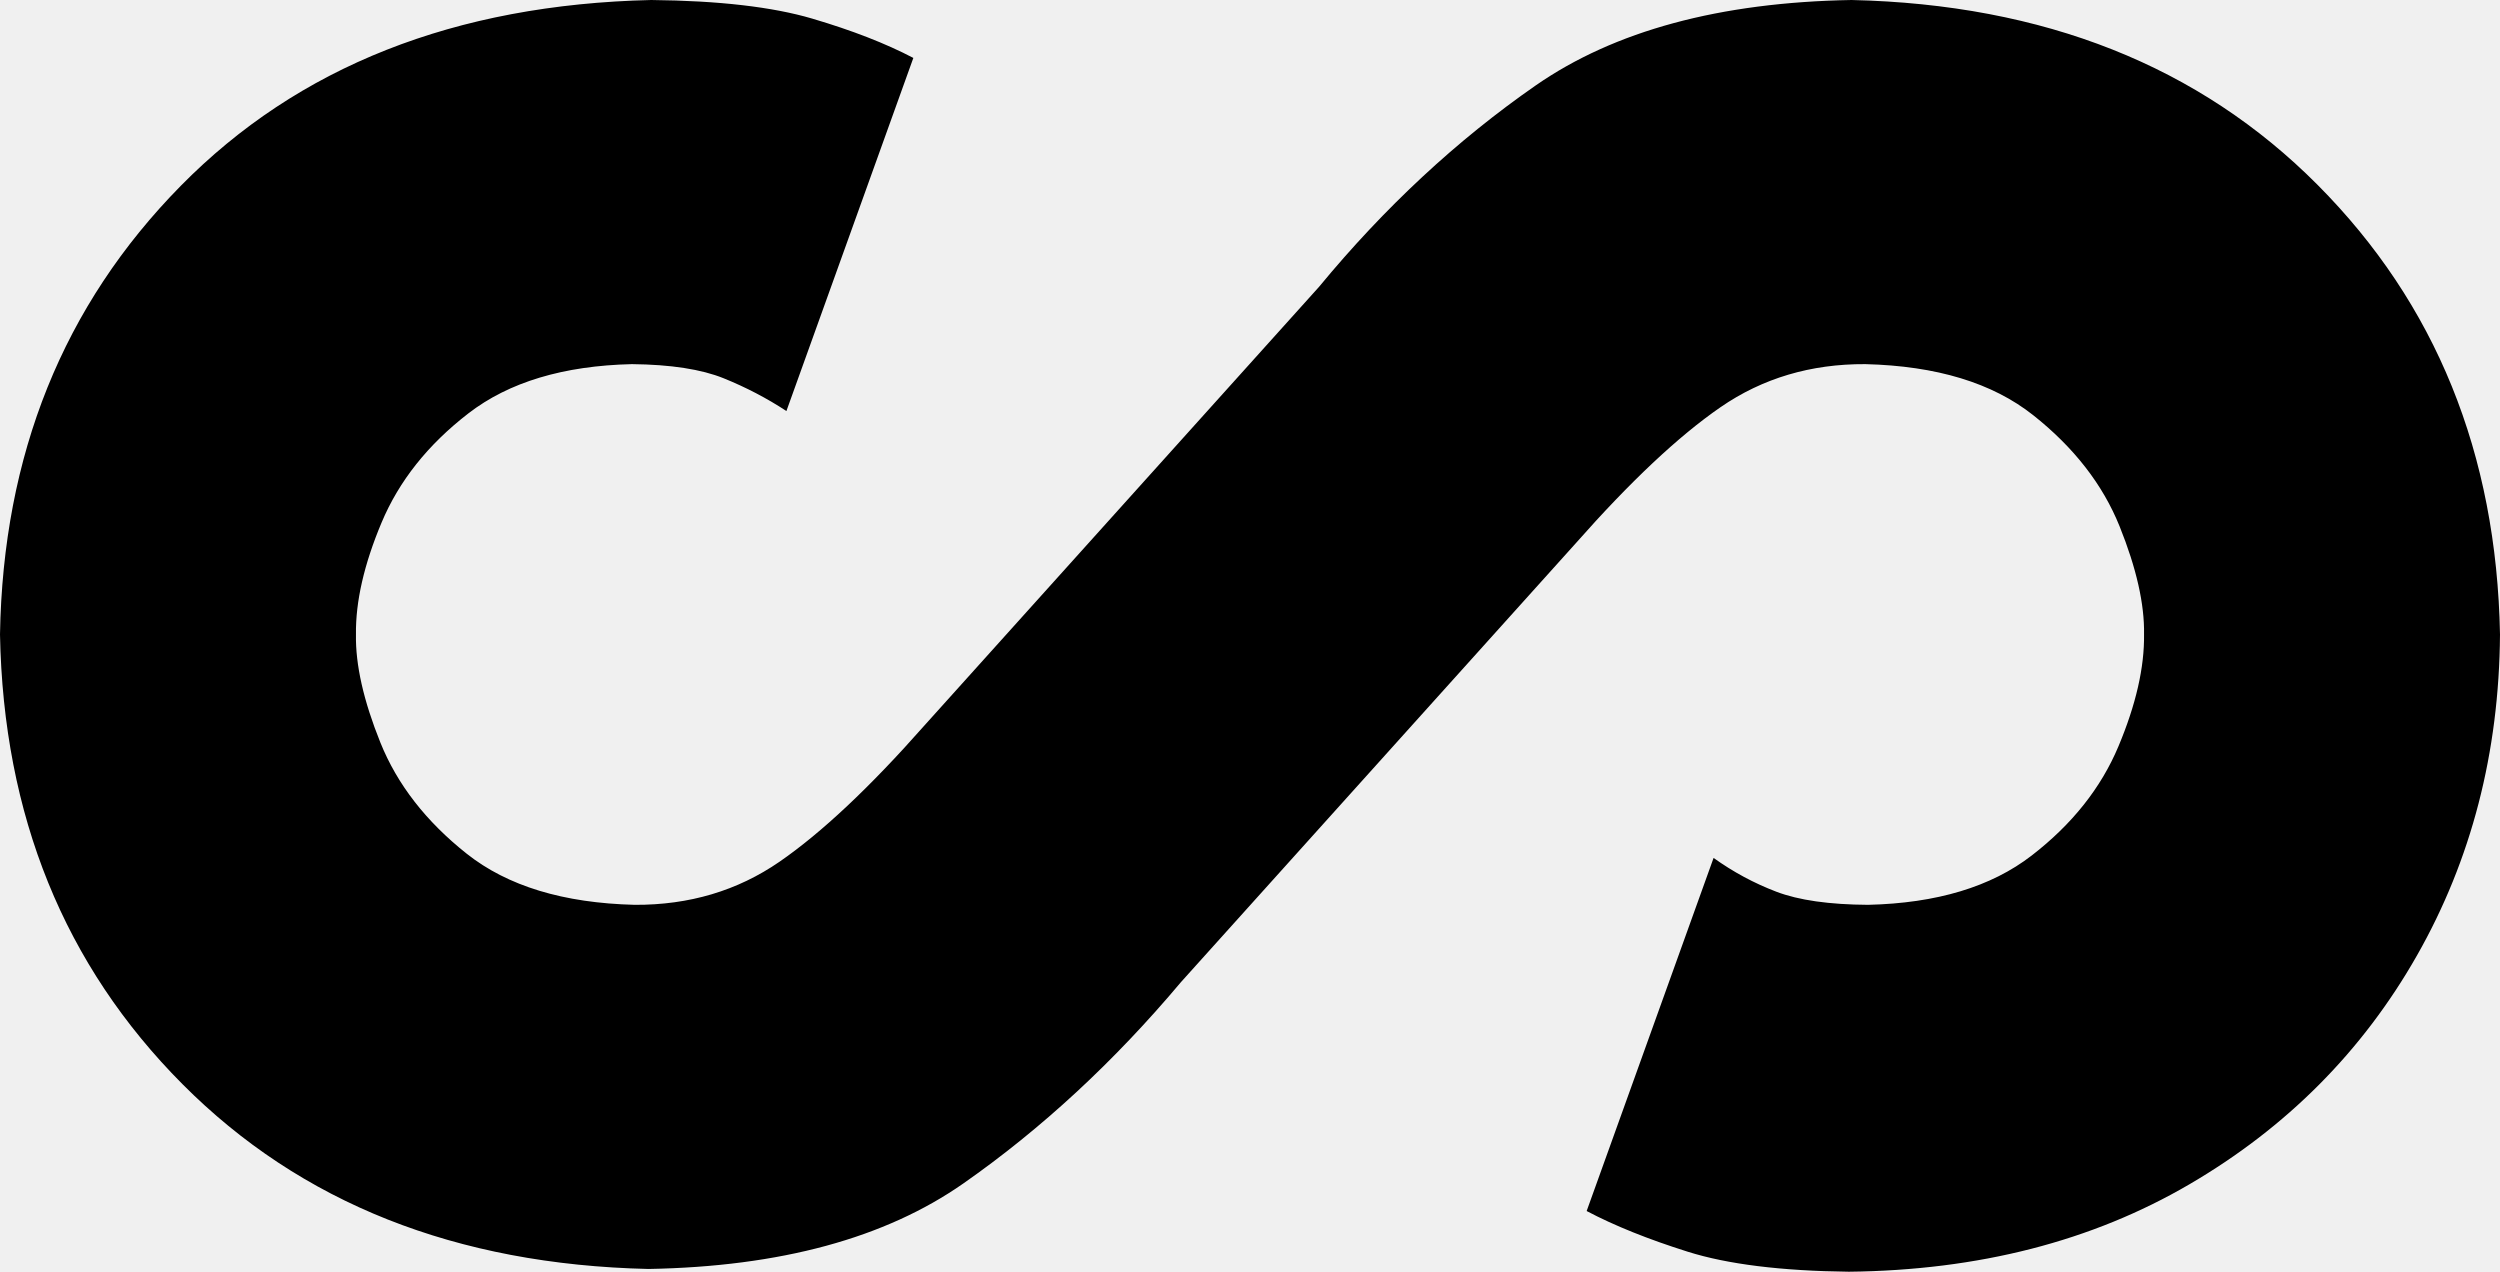
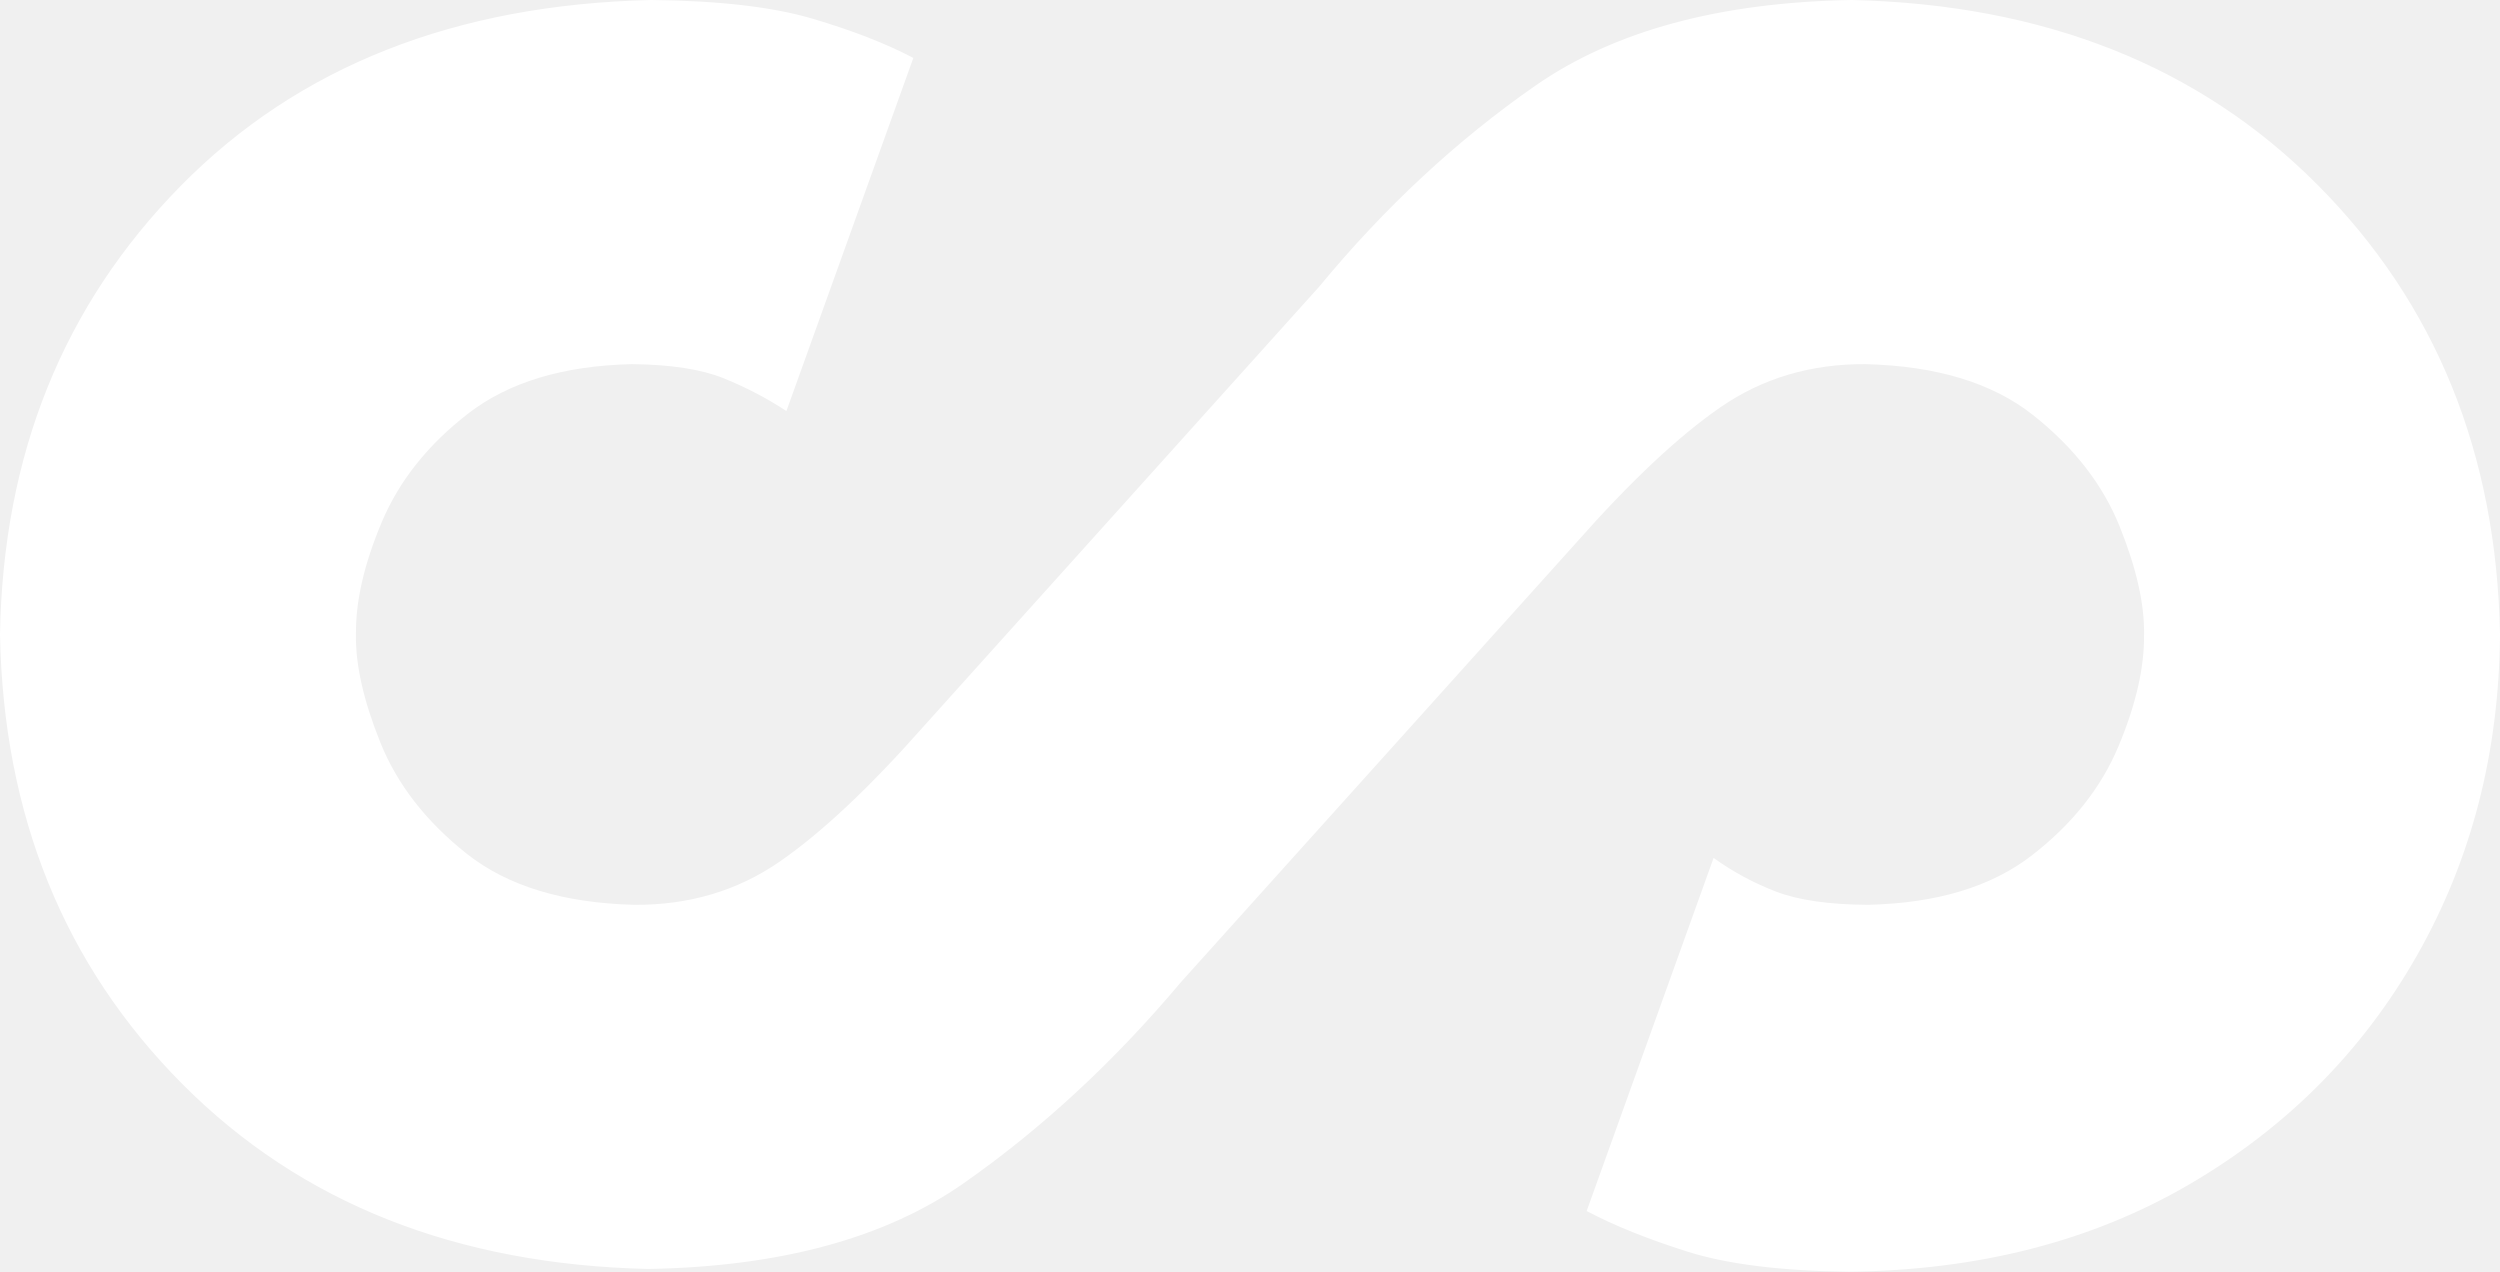
<svg xmlns="http://www.w3.org/2000/svg" width="1036" height="527" xml:space="preserve" overflow="hidden">
-   <g fill="oklch(55.1% 0.027 264.364)" transform="translate(-1682 -545)">
+   <g fill="white" transform="translate(-1682 -545)">
    <path d="M1951.86 545C1979.9 545.286 2002.15 547.858 2018.61 552.716 2035.08 557.575 2049.04 563.005 2060.49 569.006L2007.89 715.332C1999.79 710.021 1991.12 705.496 1981.88 701.757 1972.64 698.018 1959.96 696.065 1943.86 695.898 1915.45 696.561 1892.86 703.364 1876.1 716.306 1859.33 729.248 1847.33 744.349 1840.1 761.609 1832.86 778.869 1829.33 794.31 1829.51 807.929 1829.28 820.468 1832.66 835.4 1839.63 852.724 1846.61 870.048 1858.53 885.403 1875.42 898.789 1892.3 912.175 1915.5 919.232 1945 919.959 1967.59 920.078 1987.6 914.124 2005.04 902.097 2022.47 890.07 2042.48 871.255 2065.07 845.653L2228.59 663.889C2255.79 630.928 2285.71 603.111 2318.35 580.438 2350.99 557.765 2394.63 545.953 2449.28 545 2529.01 546.81 2593.38 572.341 2642.39 621.592 2691.39 670.844 2716.59 732.956 2718 807.929 2717.63 856.894 2706.17 901.224 2683.61 940.917 2661.05 980.61 2629.6 1012.24 2589.25 1035.8 2548.91 1059.36 2501.87 1071.43 2448.14 1072 2420.1 1071.67 2397.85 1068.9 2381.39 1063.71 2364.92 1058.52 2350.96 1052.9 2339.51 1046.85L2392.11 900.525C2400.21 906.336 2408.88 911.004 2418.12 914.529 2427.36 918.054 2440.04 919.864 2456.14 919.959 2484.55 919.295 2507.14 912.493 2523.9 899.551 2540.67 886.609 2552.67 871.508 2559.9 854.248 2567.14 836.988 2570.67 821.547 2570.49 807.929 2570.72 795.389 2567.34 780.457 2560.37 763.133 2553.39 745.809 2541.47 730.454 2524.58 717.068 2507.7 703.681 2484.5 696.625 2455 695.898 2432.41 695.779 2412.4 701.733 2394.96 713.76 2377.53 725.787 2357.52 744.602 2334.93 770.204L2171.41 951.968C2143.71 984.929 2113.64 1012.75 2081.22 1035.42 2048.8 1058.09 2005.3 1069.9 1950.72 1070.86 1870.99 1069.05 1806.62 1043.52 1757.61 994.265 1708.61 945.013 1683.41 882.901 1682 807.929 1683.24 733.456 1708.21 671.487 1756.9 622.021 1805.59 572.555 1870.58 546.881 1951.86 545Z" fill-rule="evenodd" />
  </g>
</svg>
